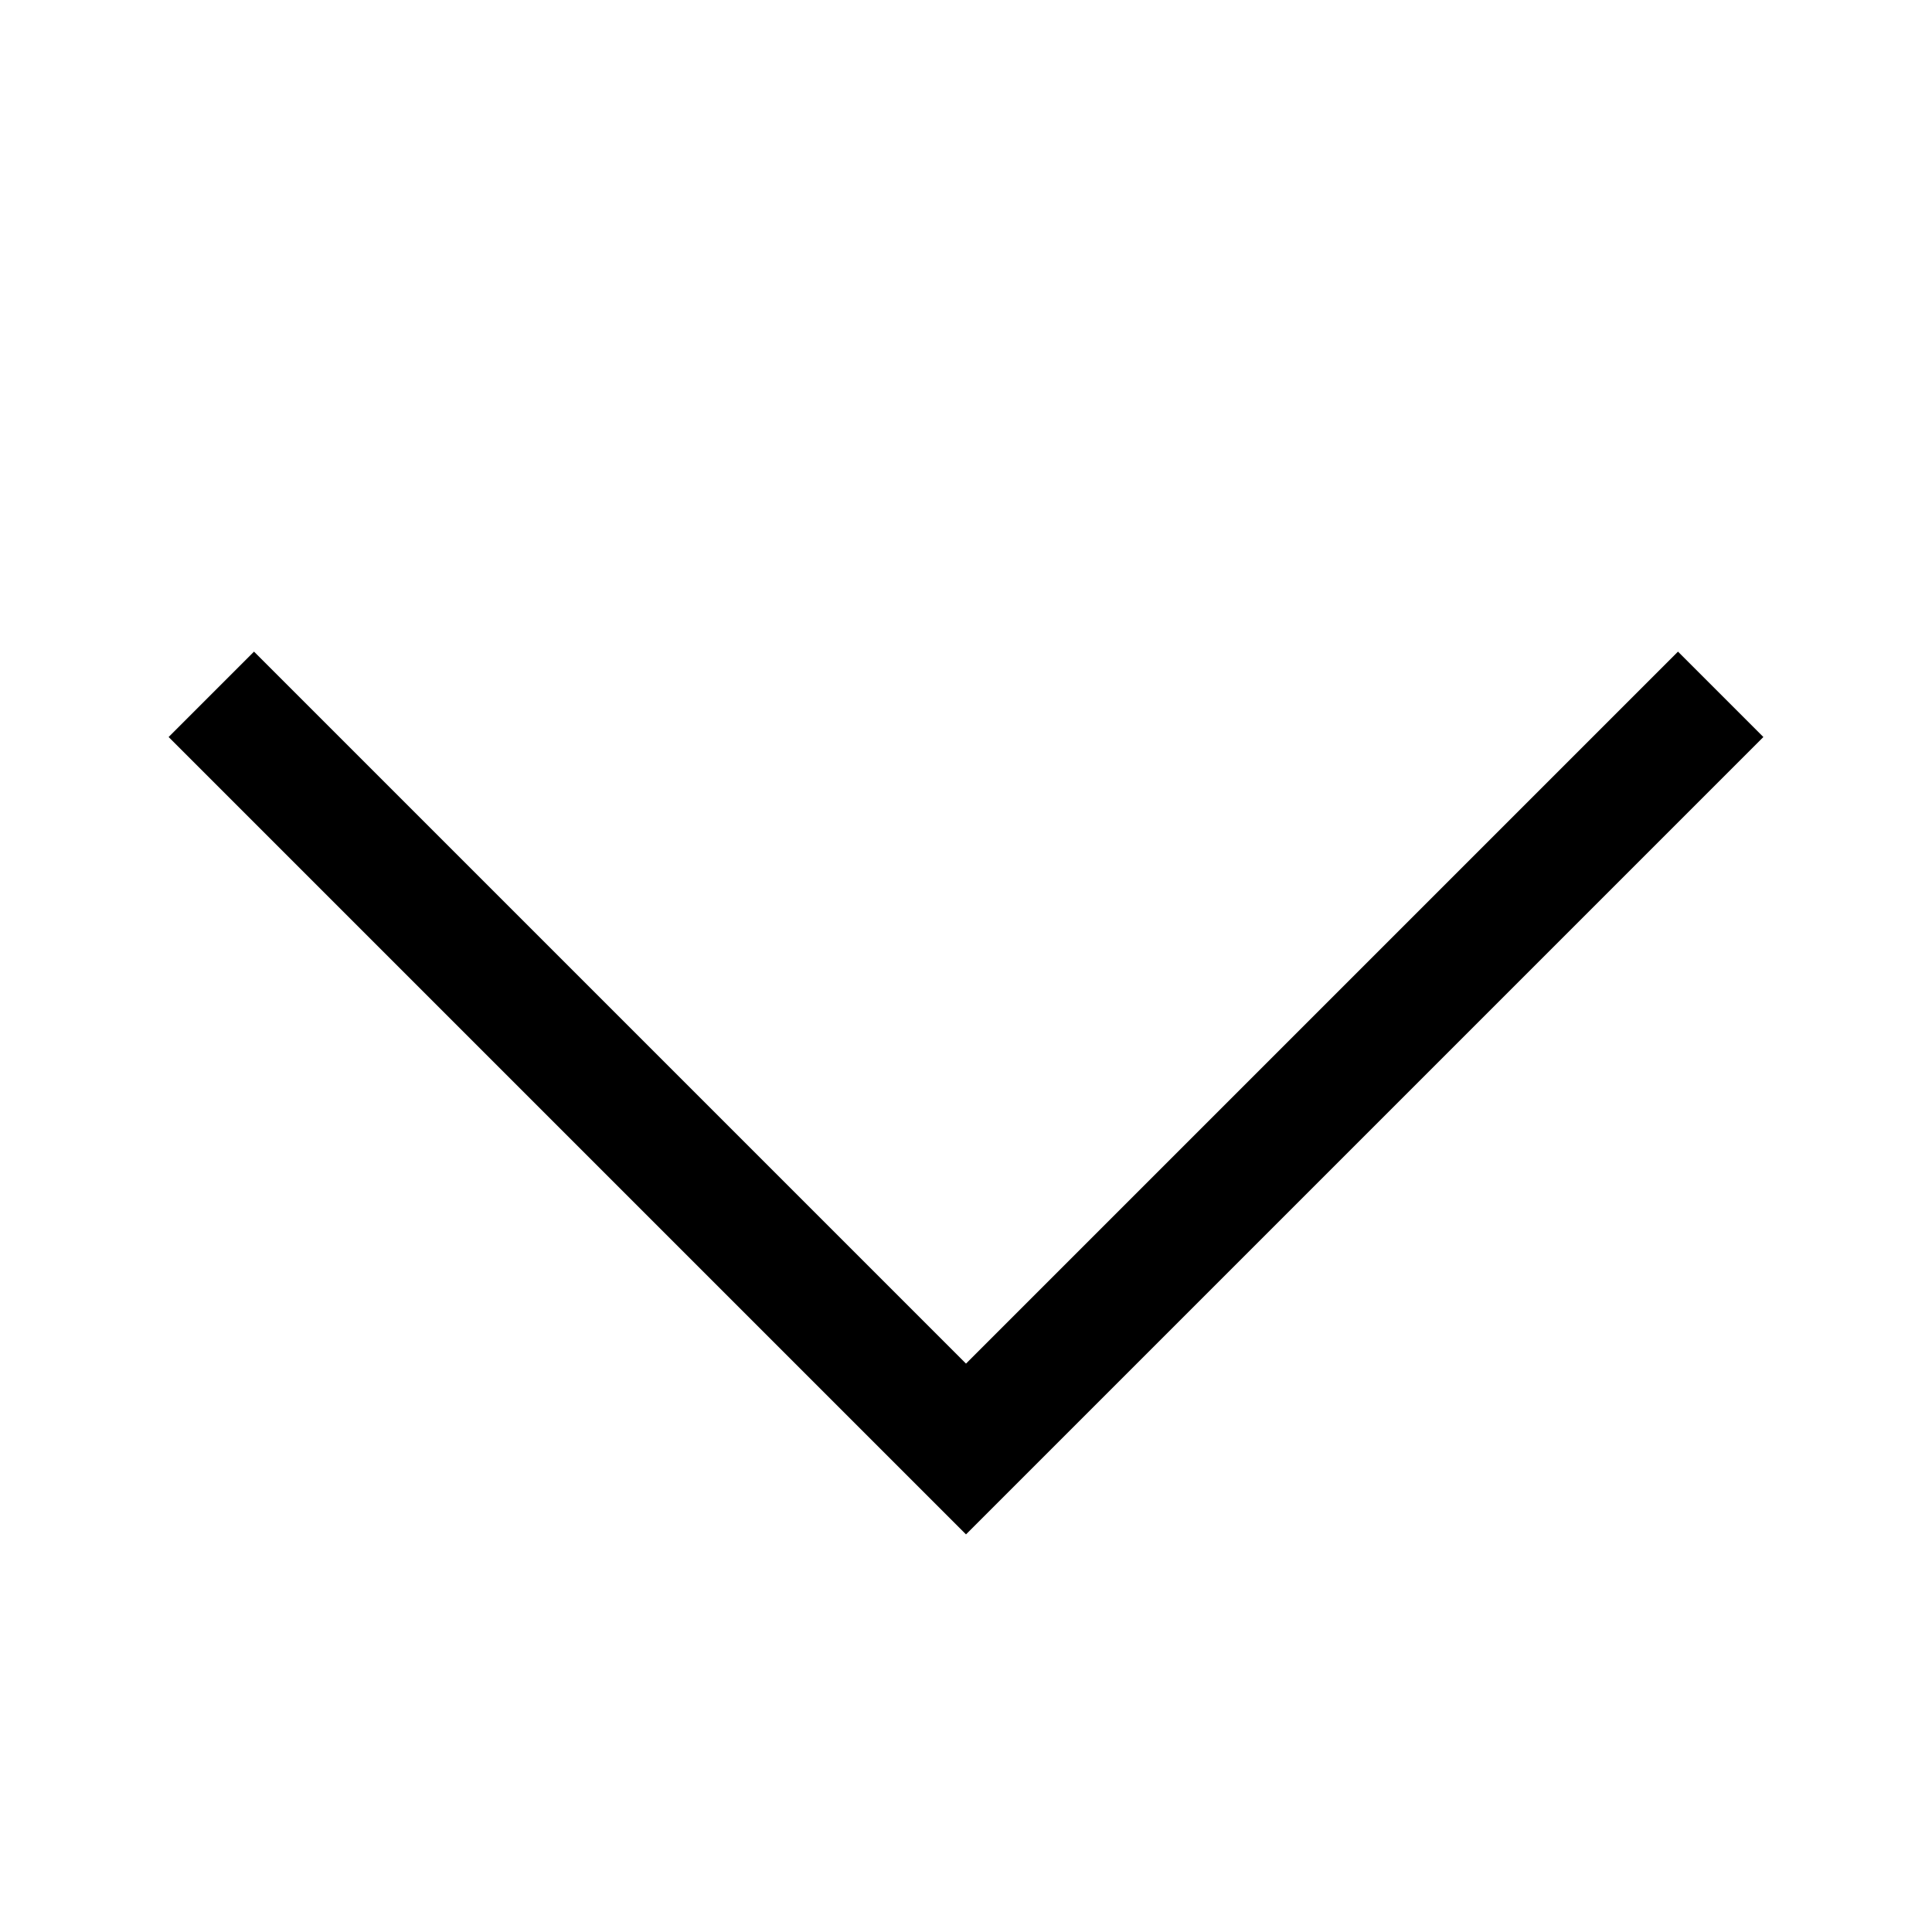
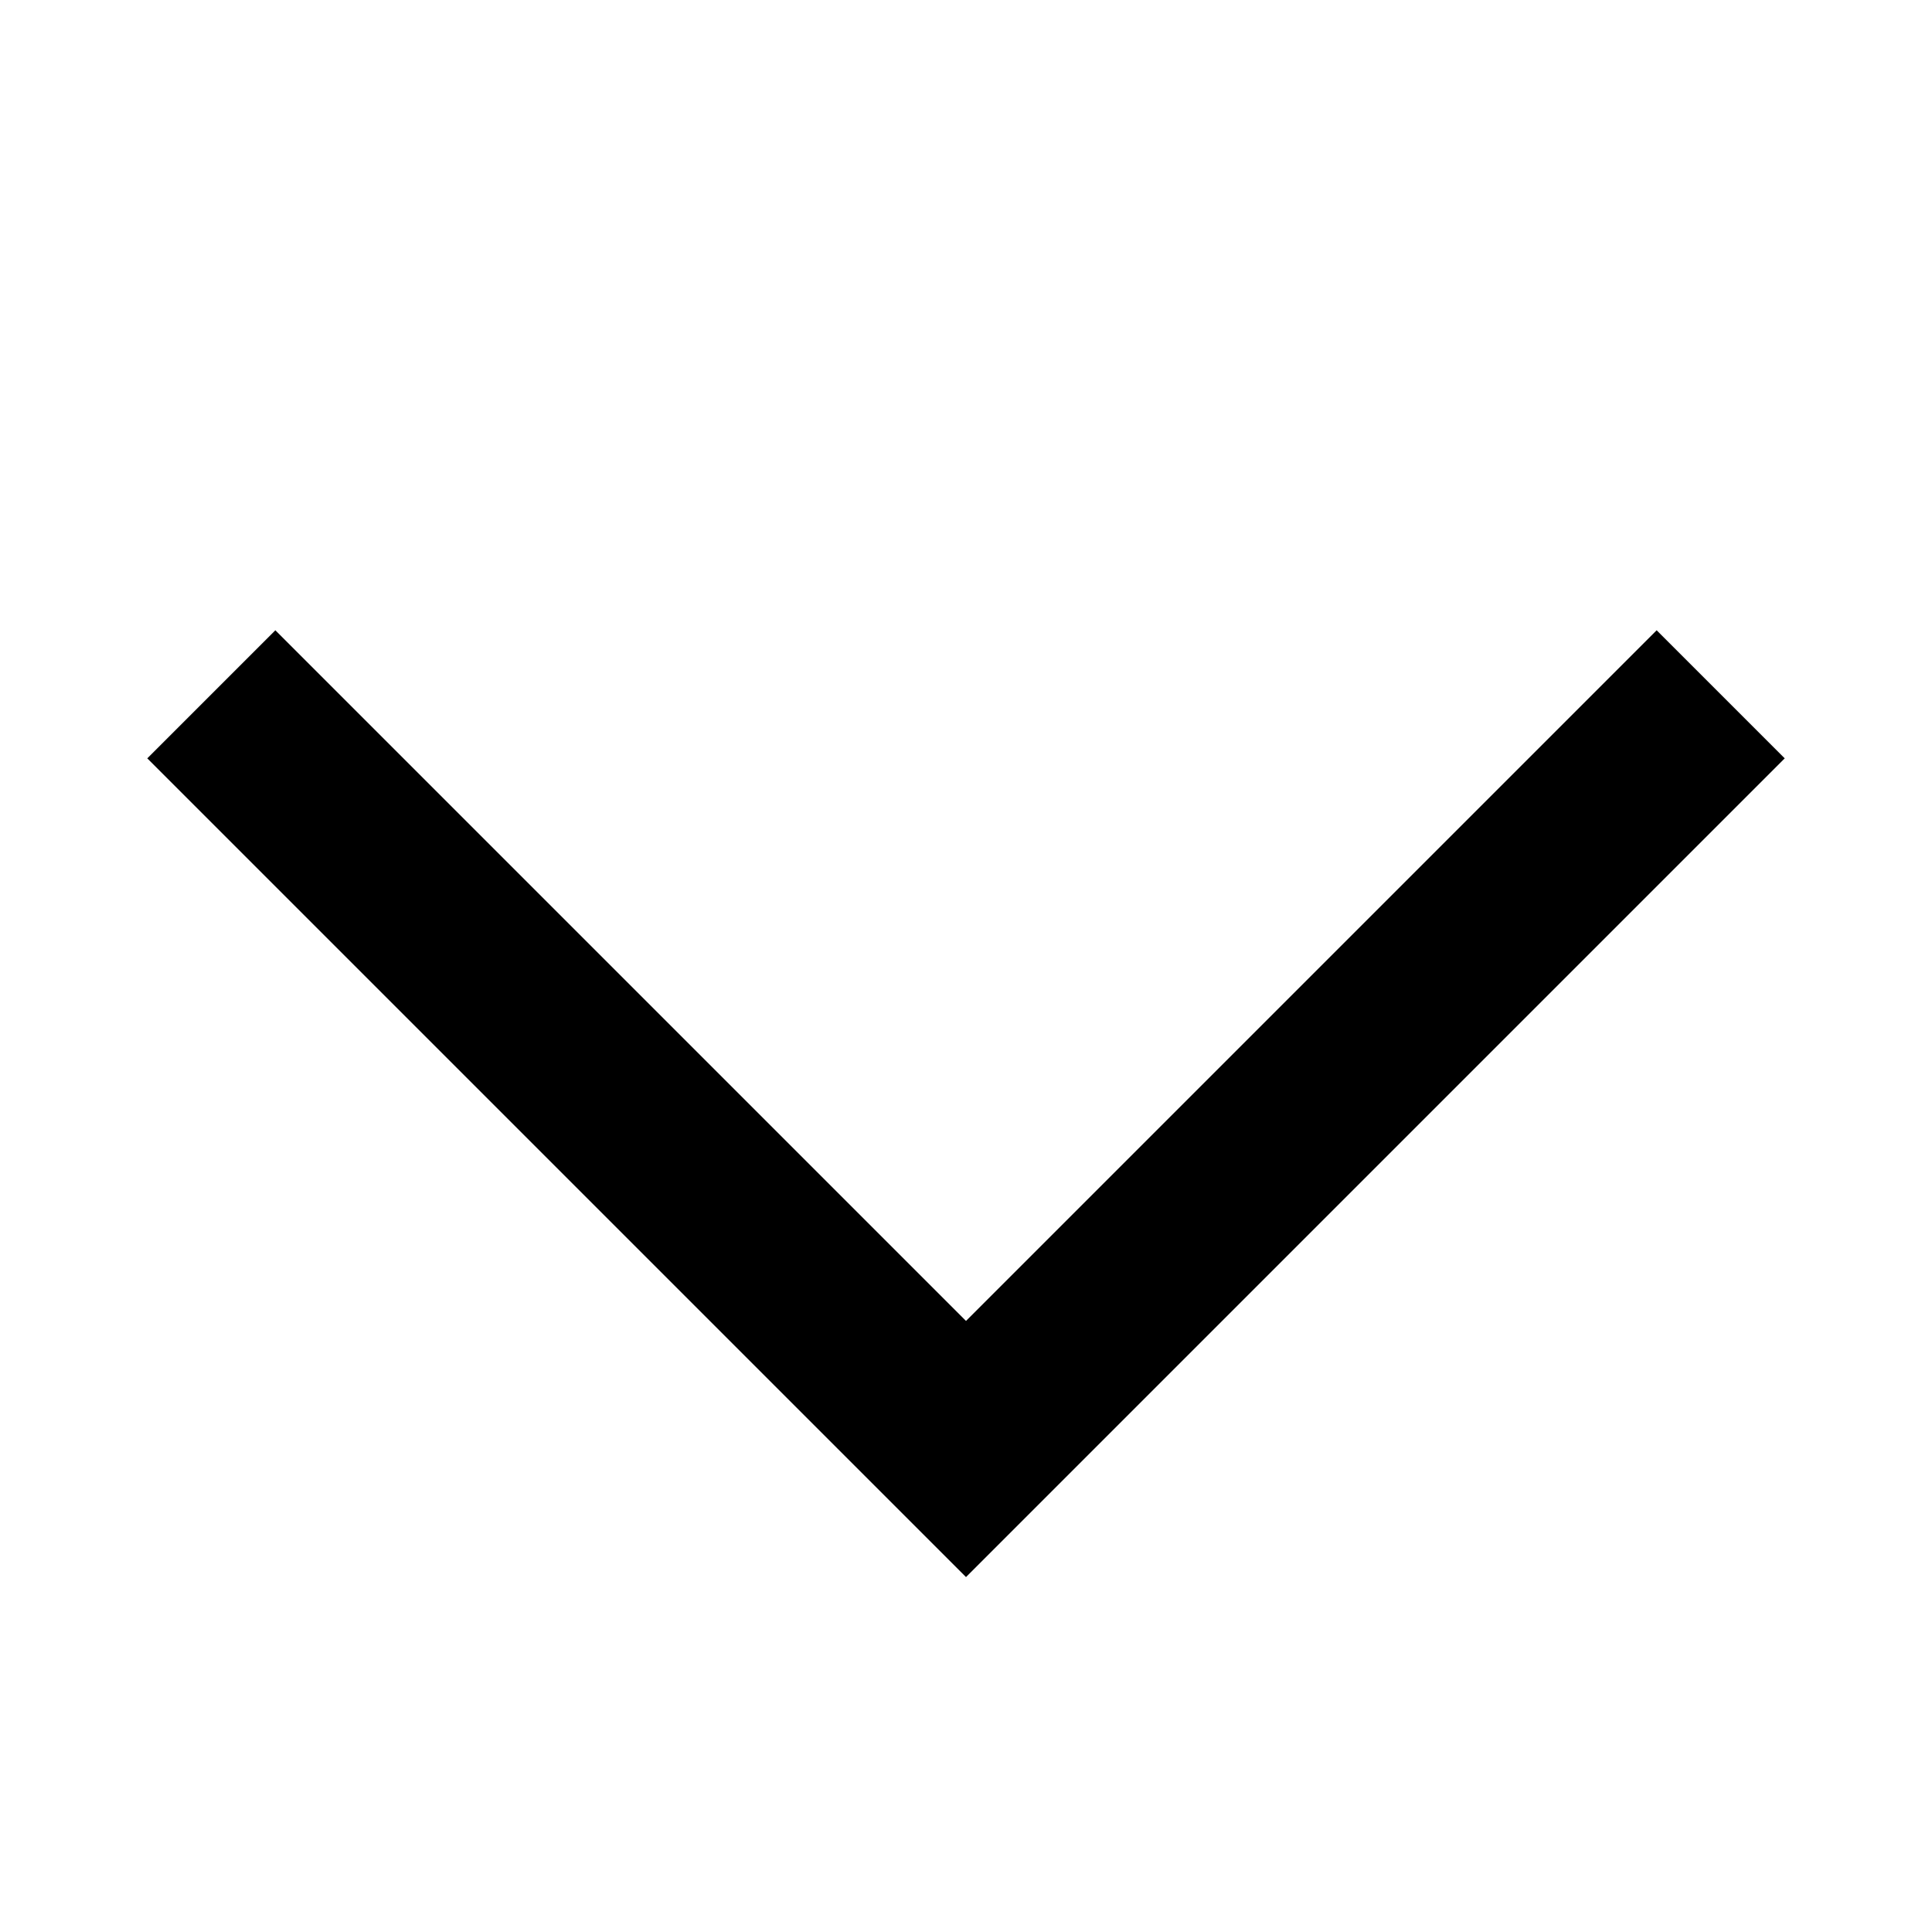
- <svg xmlns="http://www.w3.org/2000/svg" width="30" height="30" version="1.1" id="Layer_1" viewBox="0 0 32 32" xml:space="preserve">
-   <polyline style="fill:none;stroke:#000000;stroke-width:2;stroke-miterlimit:10;" points="28.5,11.5 16,24 3.5,11.5 " />
+ <svg xmlns="http://www.w3.org/2000/svg" version="1.1" id="Layer_1" viewBox="0 0 32 32" xml:space="preserve">
+   <polyline style="fill:none;stroke:currentColor;stroke-width:3;stroke-miterlimit:10;" points="28.5,11.5 16,24 3.5,11.5 " />
</svg>
